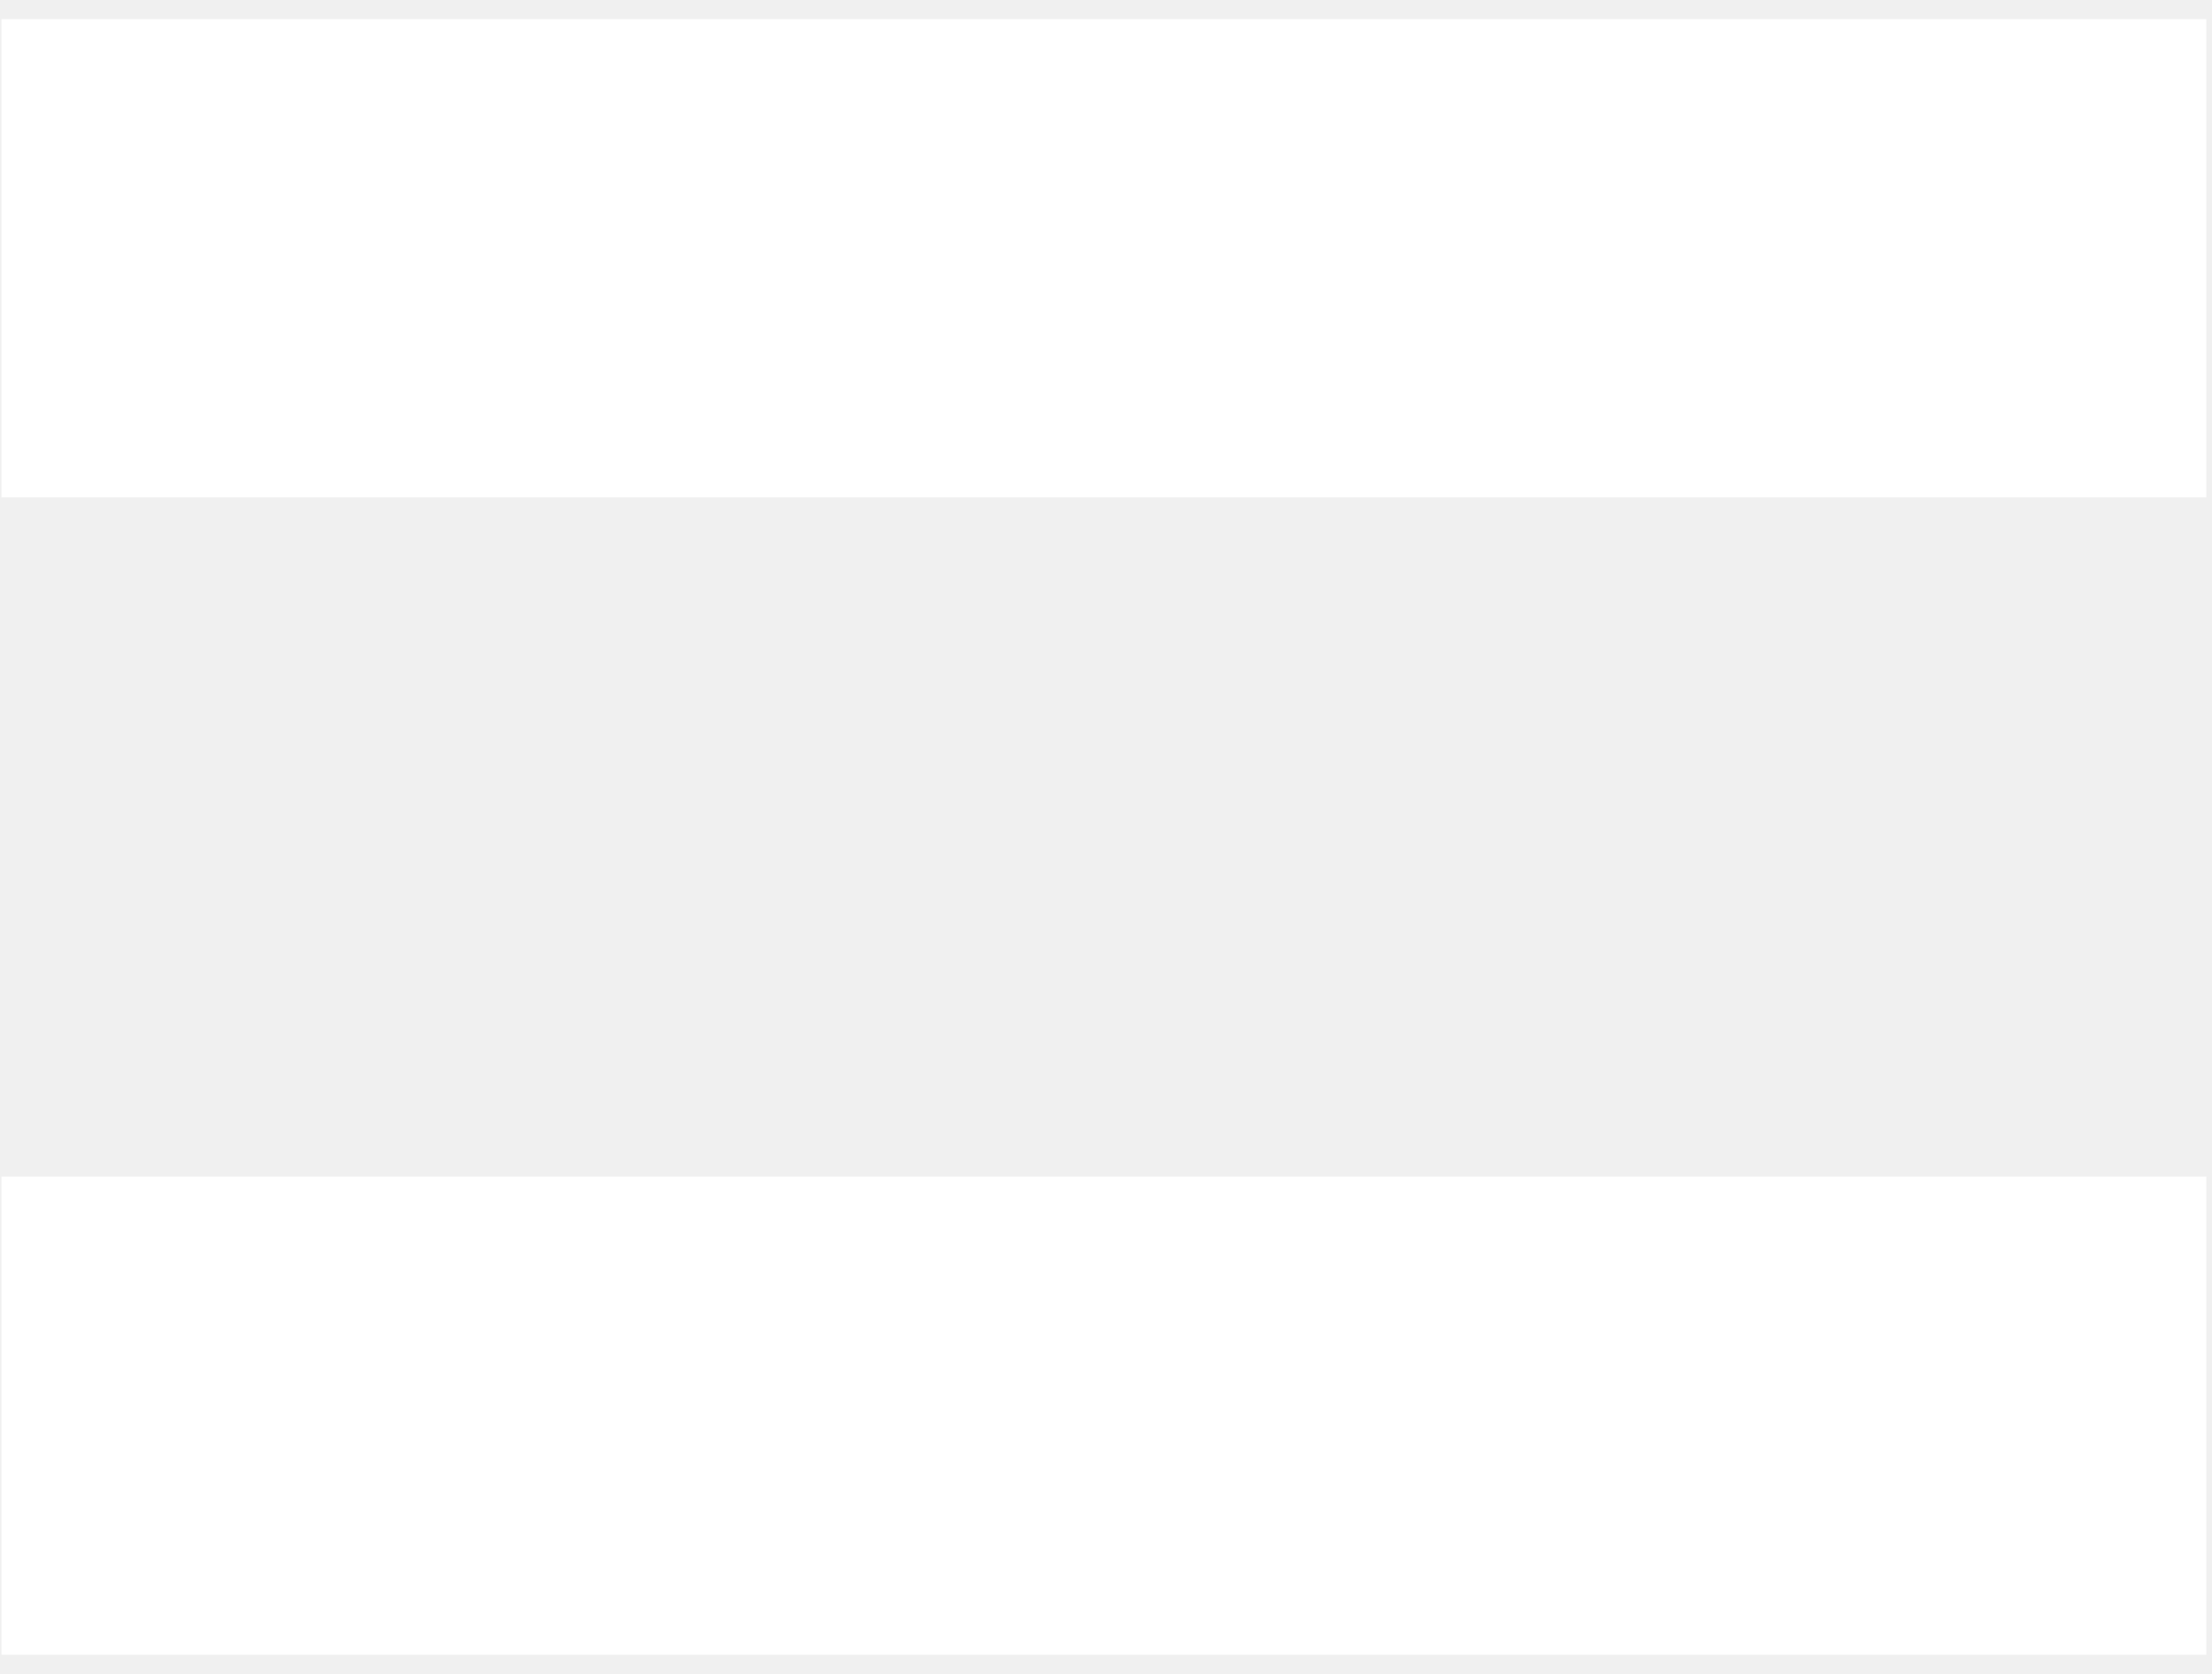
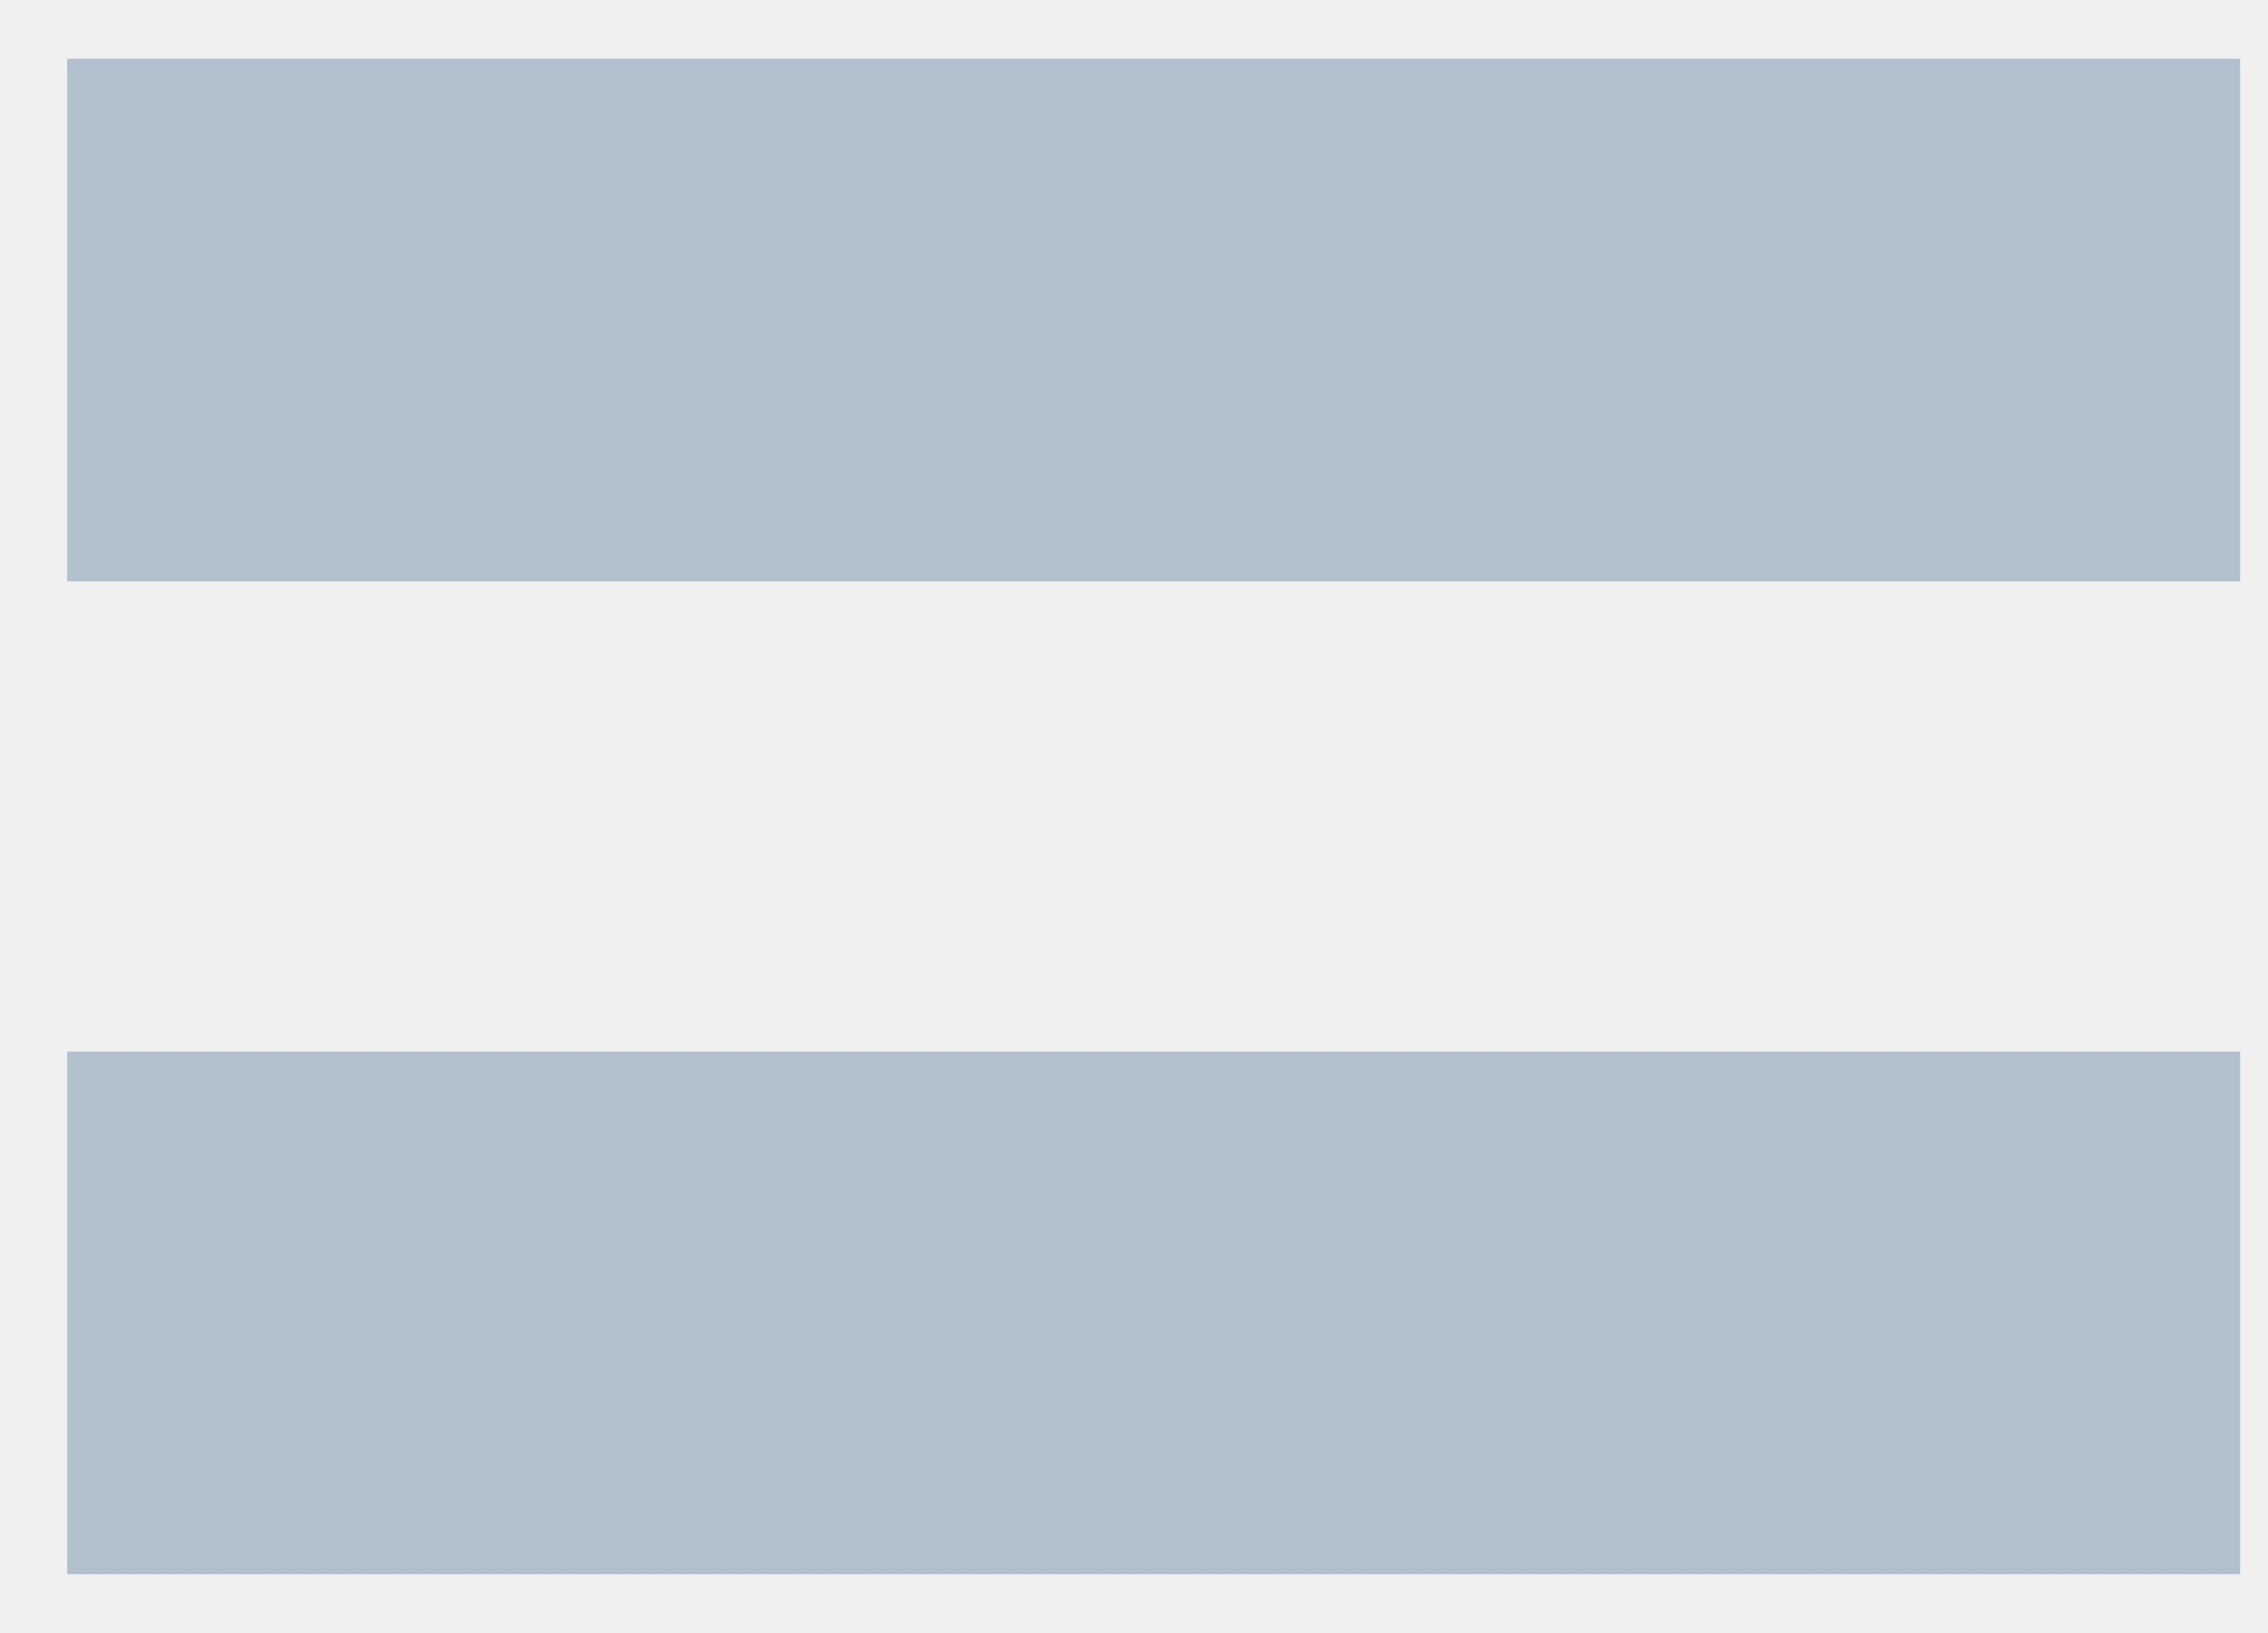
- <svg xmlns="http://www.w3.org/2000/svg" width="37" height="28" viewBox="0 0 37 28" fill="none">
-   <path d="M0.025 0.32H36.905V8.32H0.025V0.32ZM0.025 19.68H36.905V27.68H0.025V19.68Z" fill="white" />
+ <svg xmlns="http://www.w3.org/2000/svg" width="25" height="18" viewBox="0 0 25 18" fill="none">
+   <path d="M0.741 6.408V0.648H24.693V6.408H0.741ZM0.741 17.352V11.592H24.693V17.352H0.741Z" fill="#B2BFCD" />
</svg>
